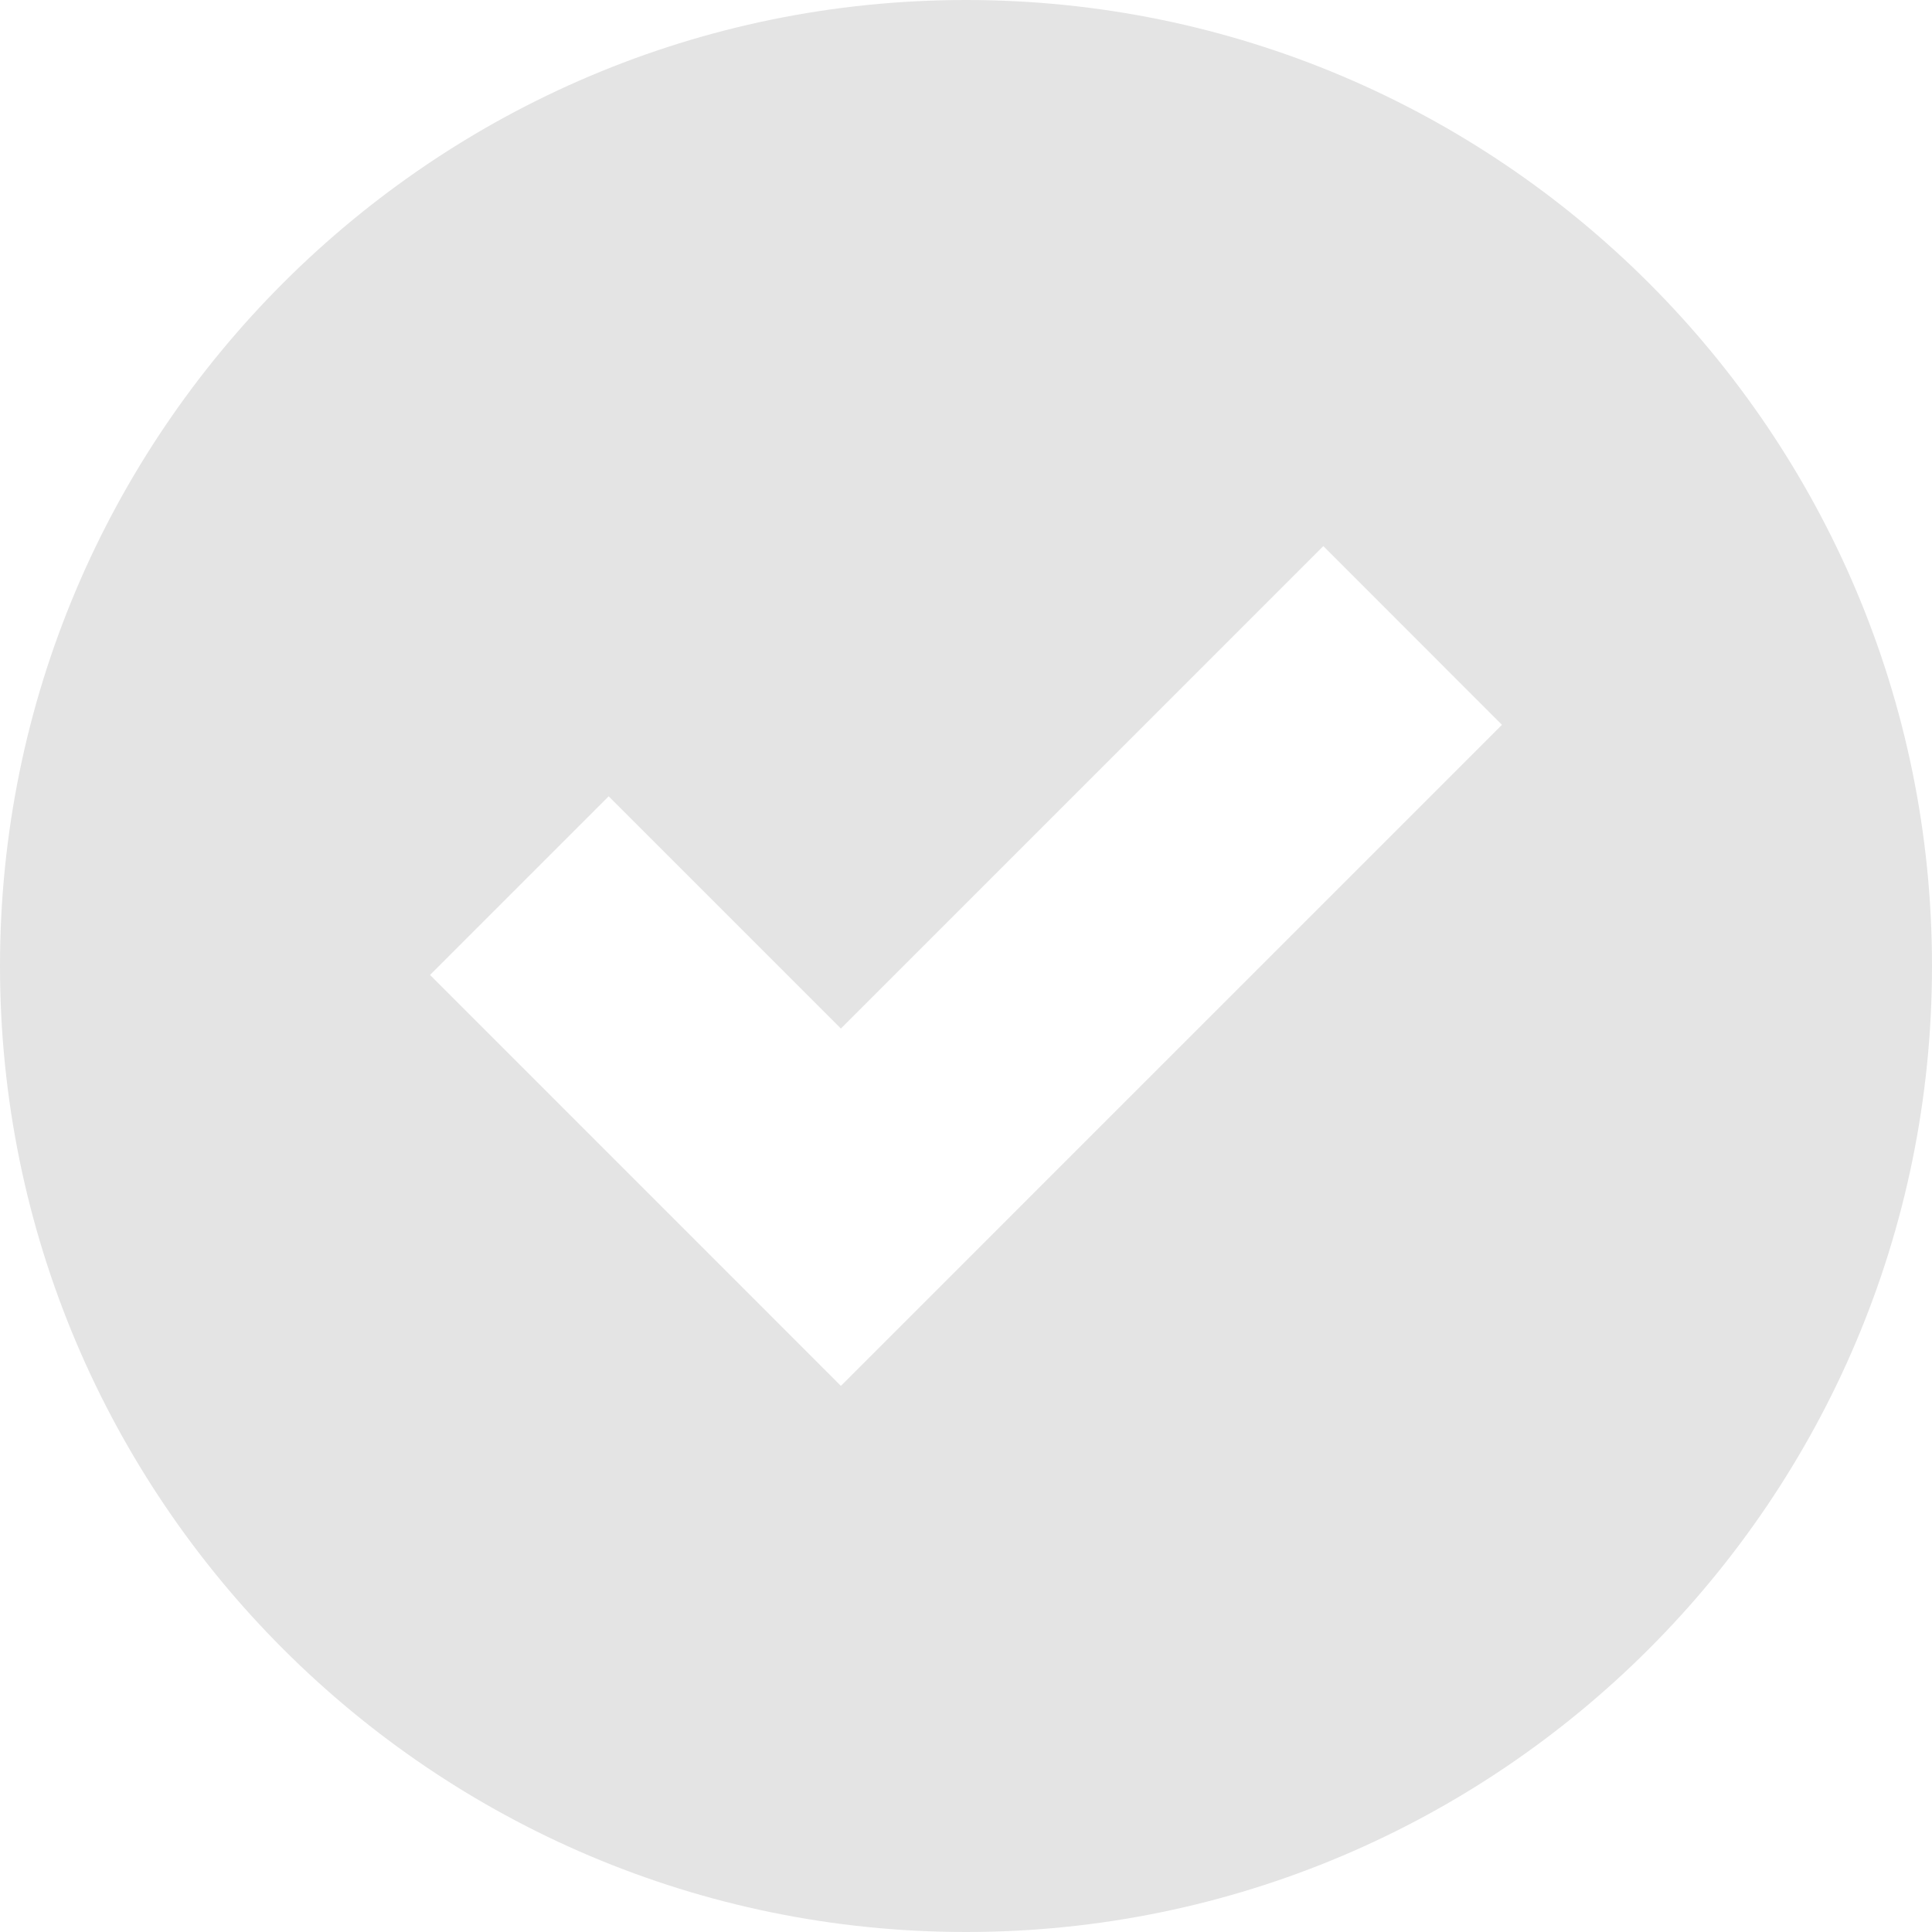
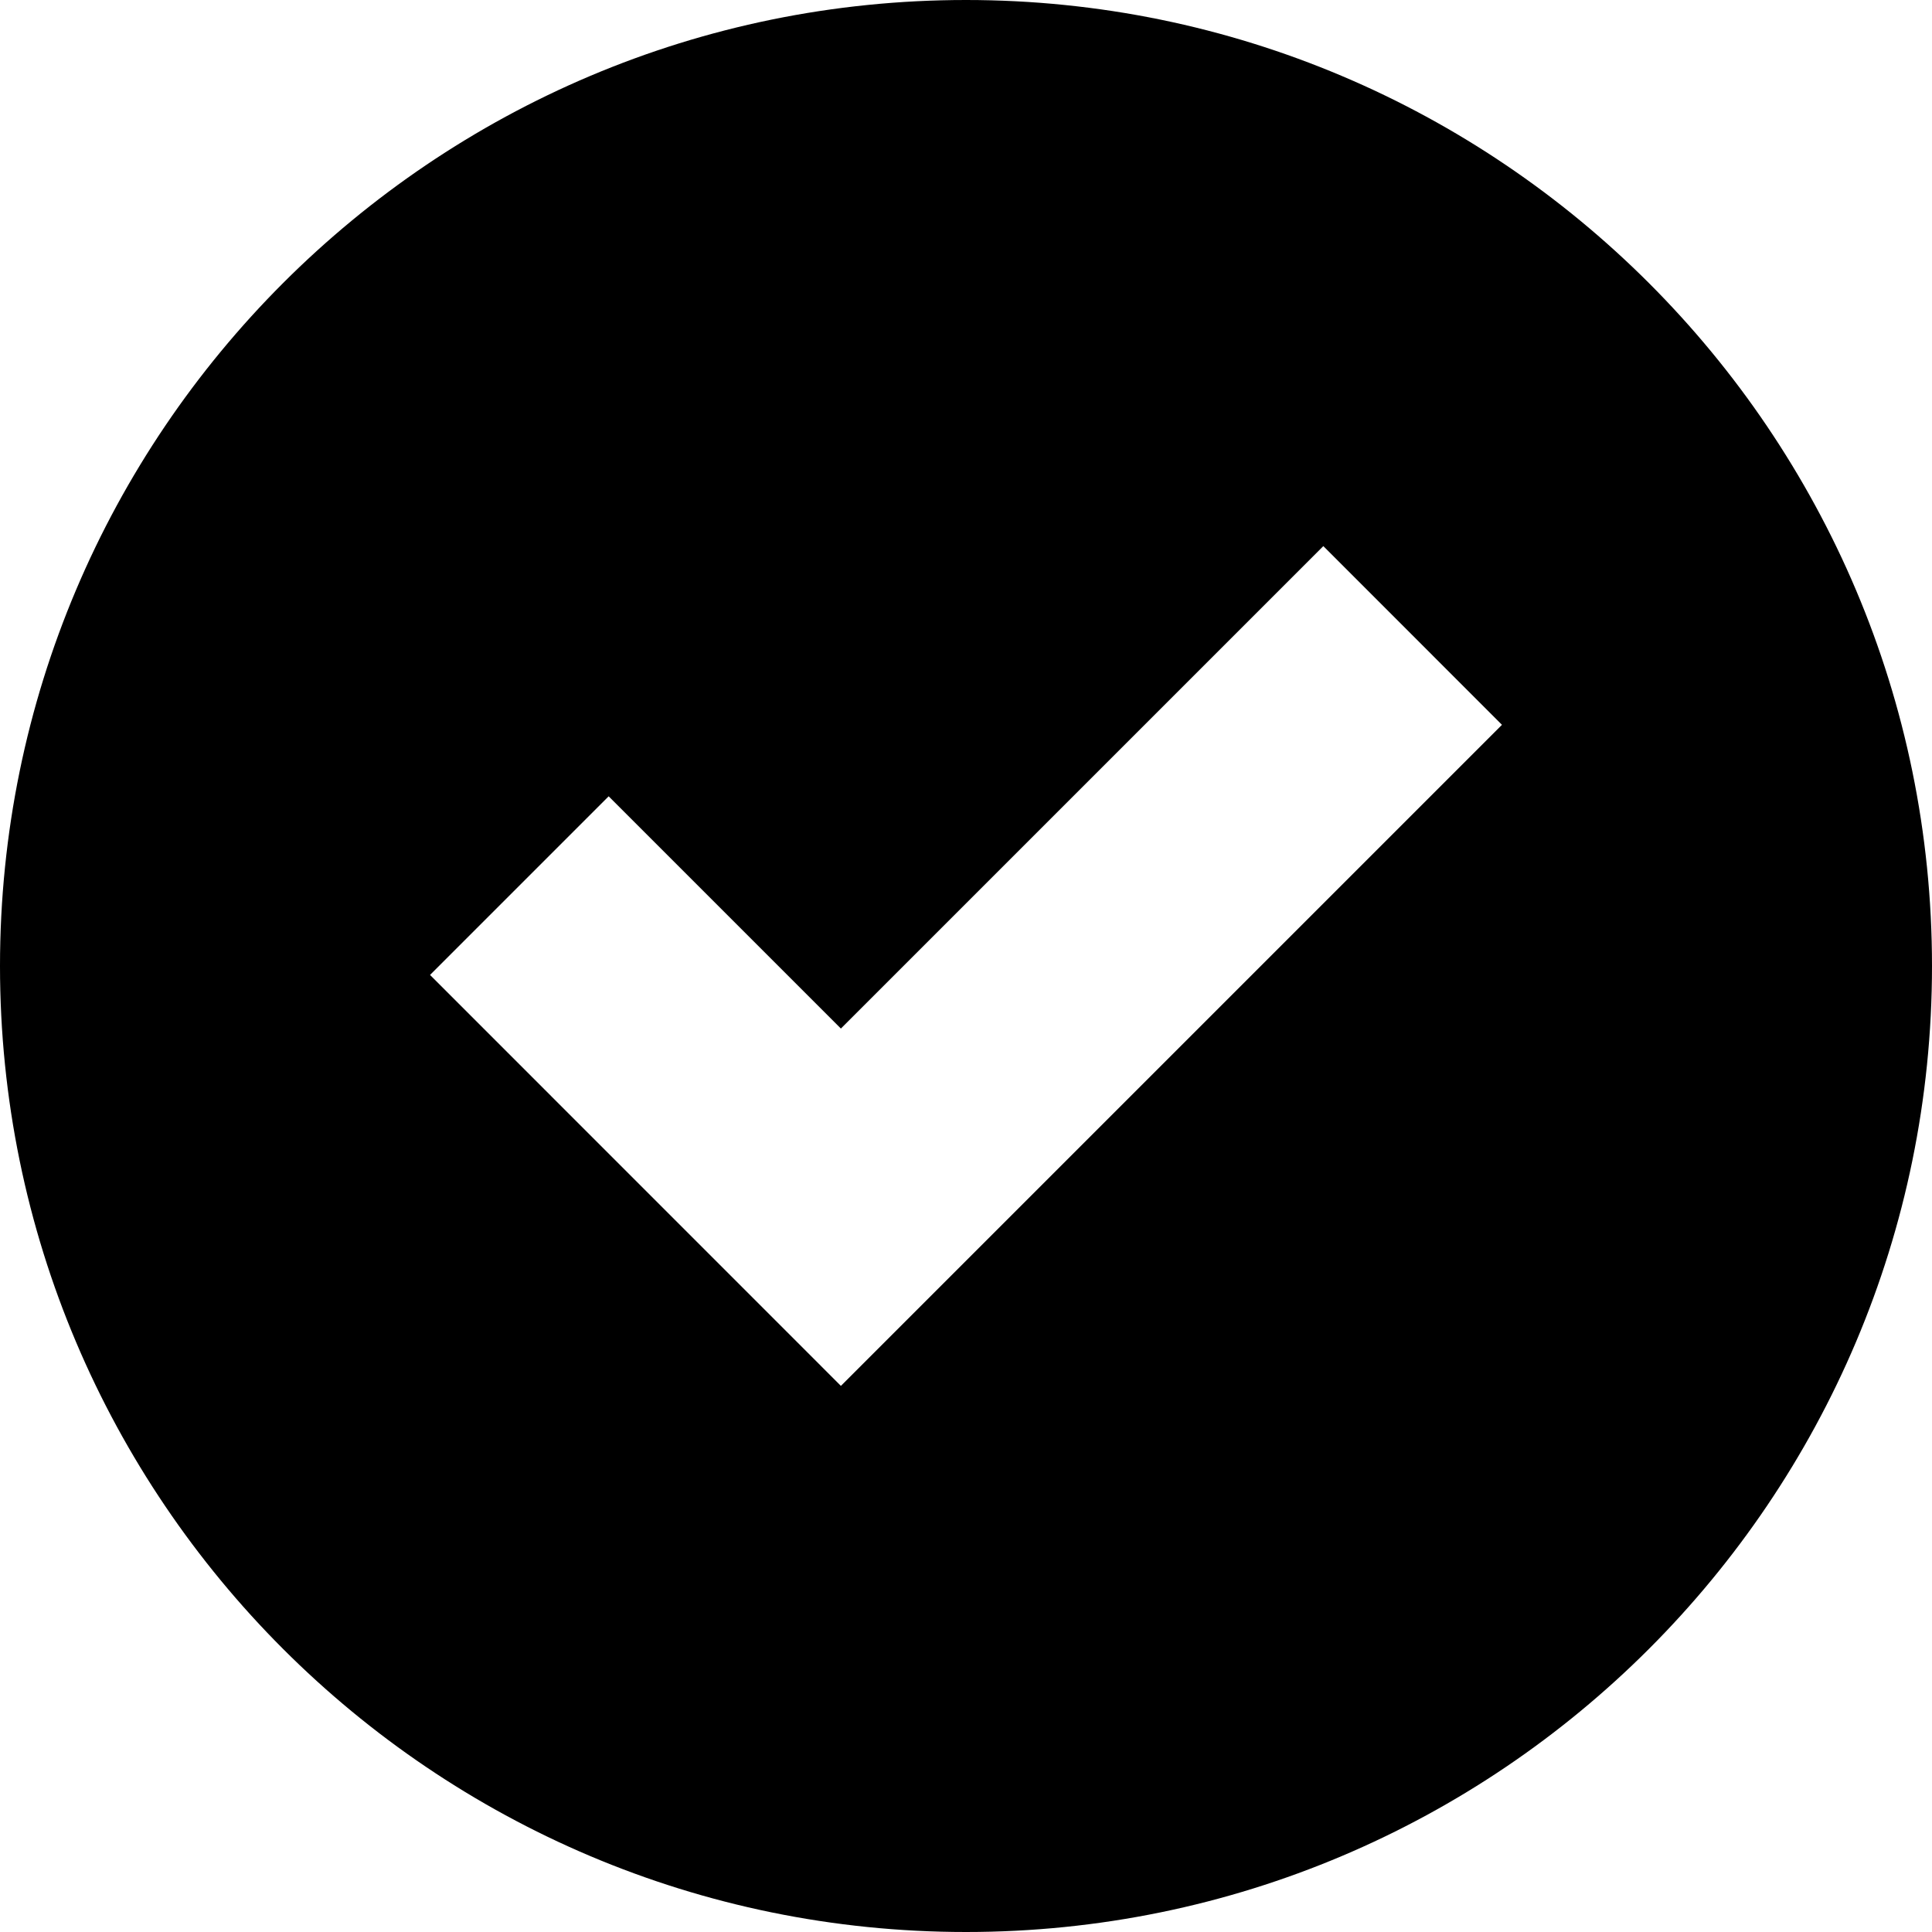
<svg xmlns="http://www.w3.org/2000/svg" width="100%" height="100%" viewBox="0 0 24 24" version="1.1" xml:space="preserve" style="fill-rule:evenodd;clip-rule:evenodd;stroke-linejoin:round;stroke-miterlimit:1.414;">
  <clipPath id="_clip1">
    <rect id="confirm" x="0" y="0" width="24" height="24" />
  </clipPath>
  <g clip-path="url(#_clip1)">
-     <path d="M12,0c6.623,0 12,5.377 12,12c0,6.623 -5.377,12 -12,12c-6.623,0 -12,-5.377 -12,-12c0,-6.623 5.377,-12 12,-12ZM10.446,17.216l8.212,-8.212l-2.219,-2.22l-5.993,5.993l-2.885,-2.885l-2.219,2.219l5.104,5.105Z" style="fill:#e4e4e4;" />
+     <path d="M12,0c6.623,0 12,5.377 12,12c0,6.623 -5.377,12 -12,12c-6.623,0 -12,-5.377 -12,-12c0,-6.623 5.377,-12 12,-12ZM10.446,17.216l8.212,-8.212l-2.219,-2.22l-5.993,5.993l-2.885,-2.885l-2.219,2.219l5.104,5.105Z" />
  </g>
</svg>
